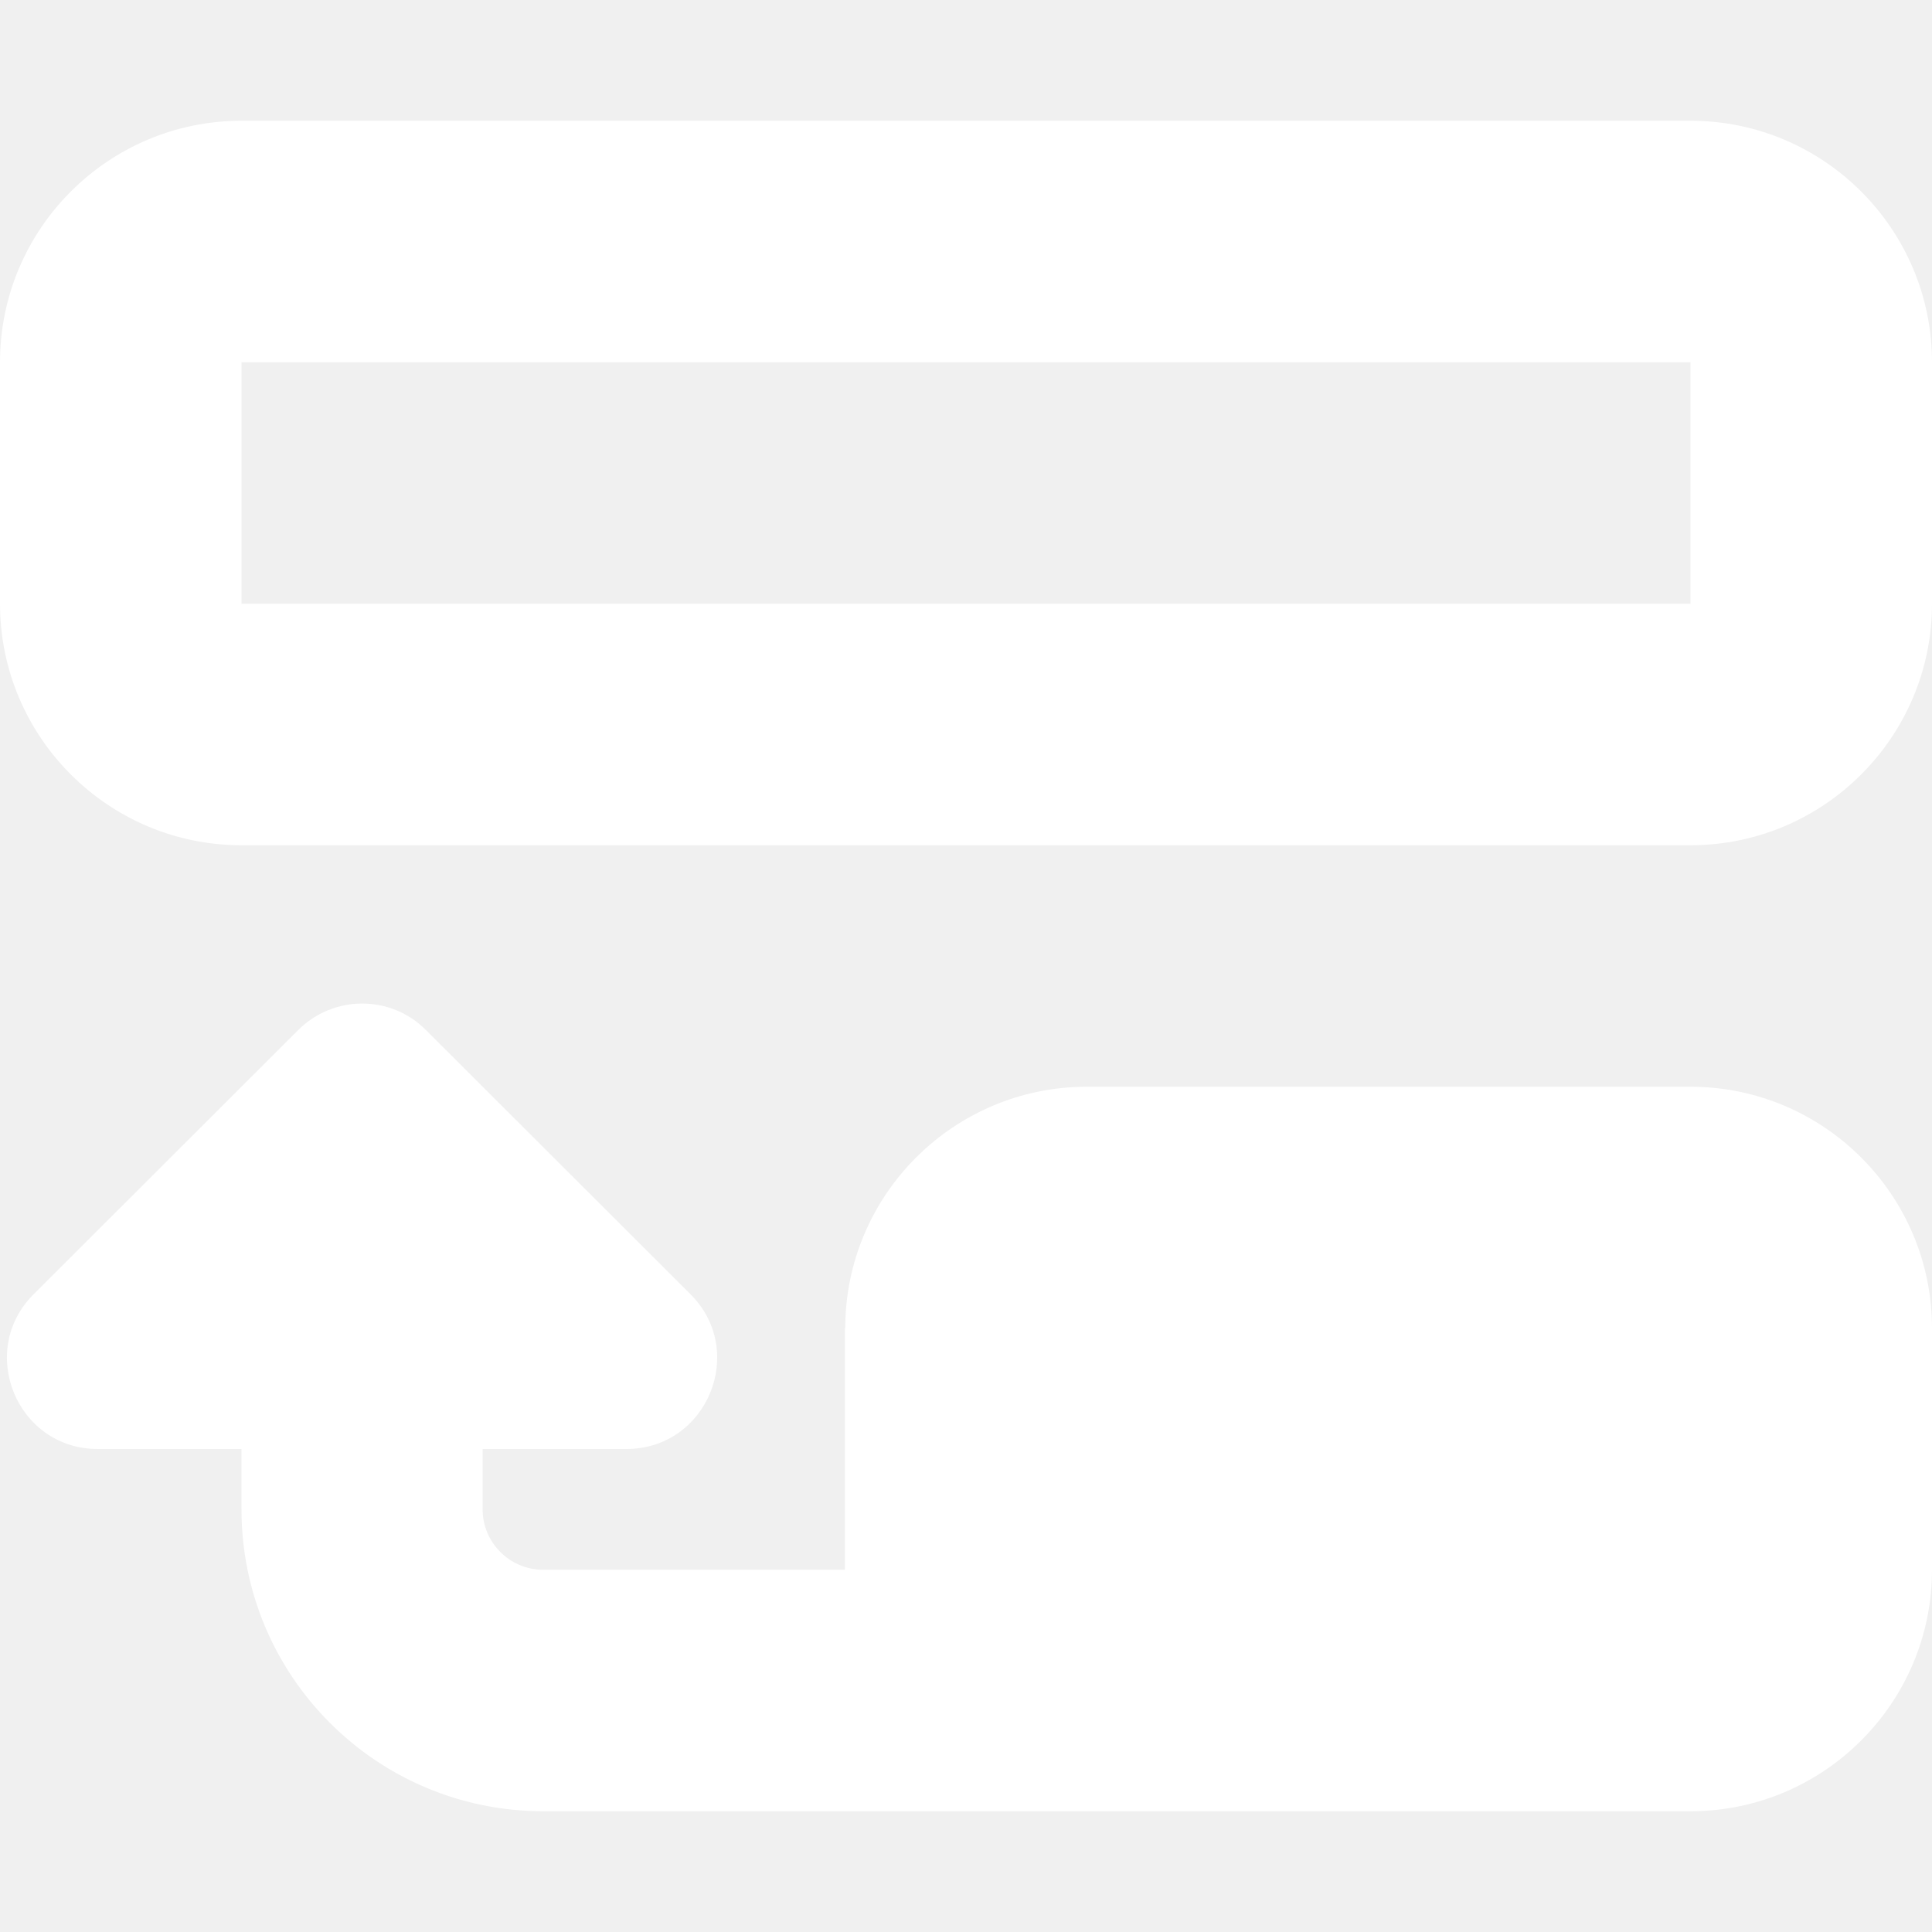
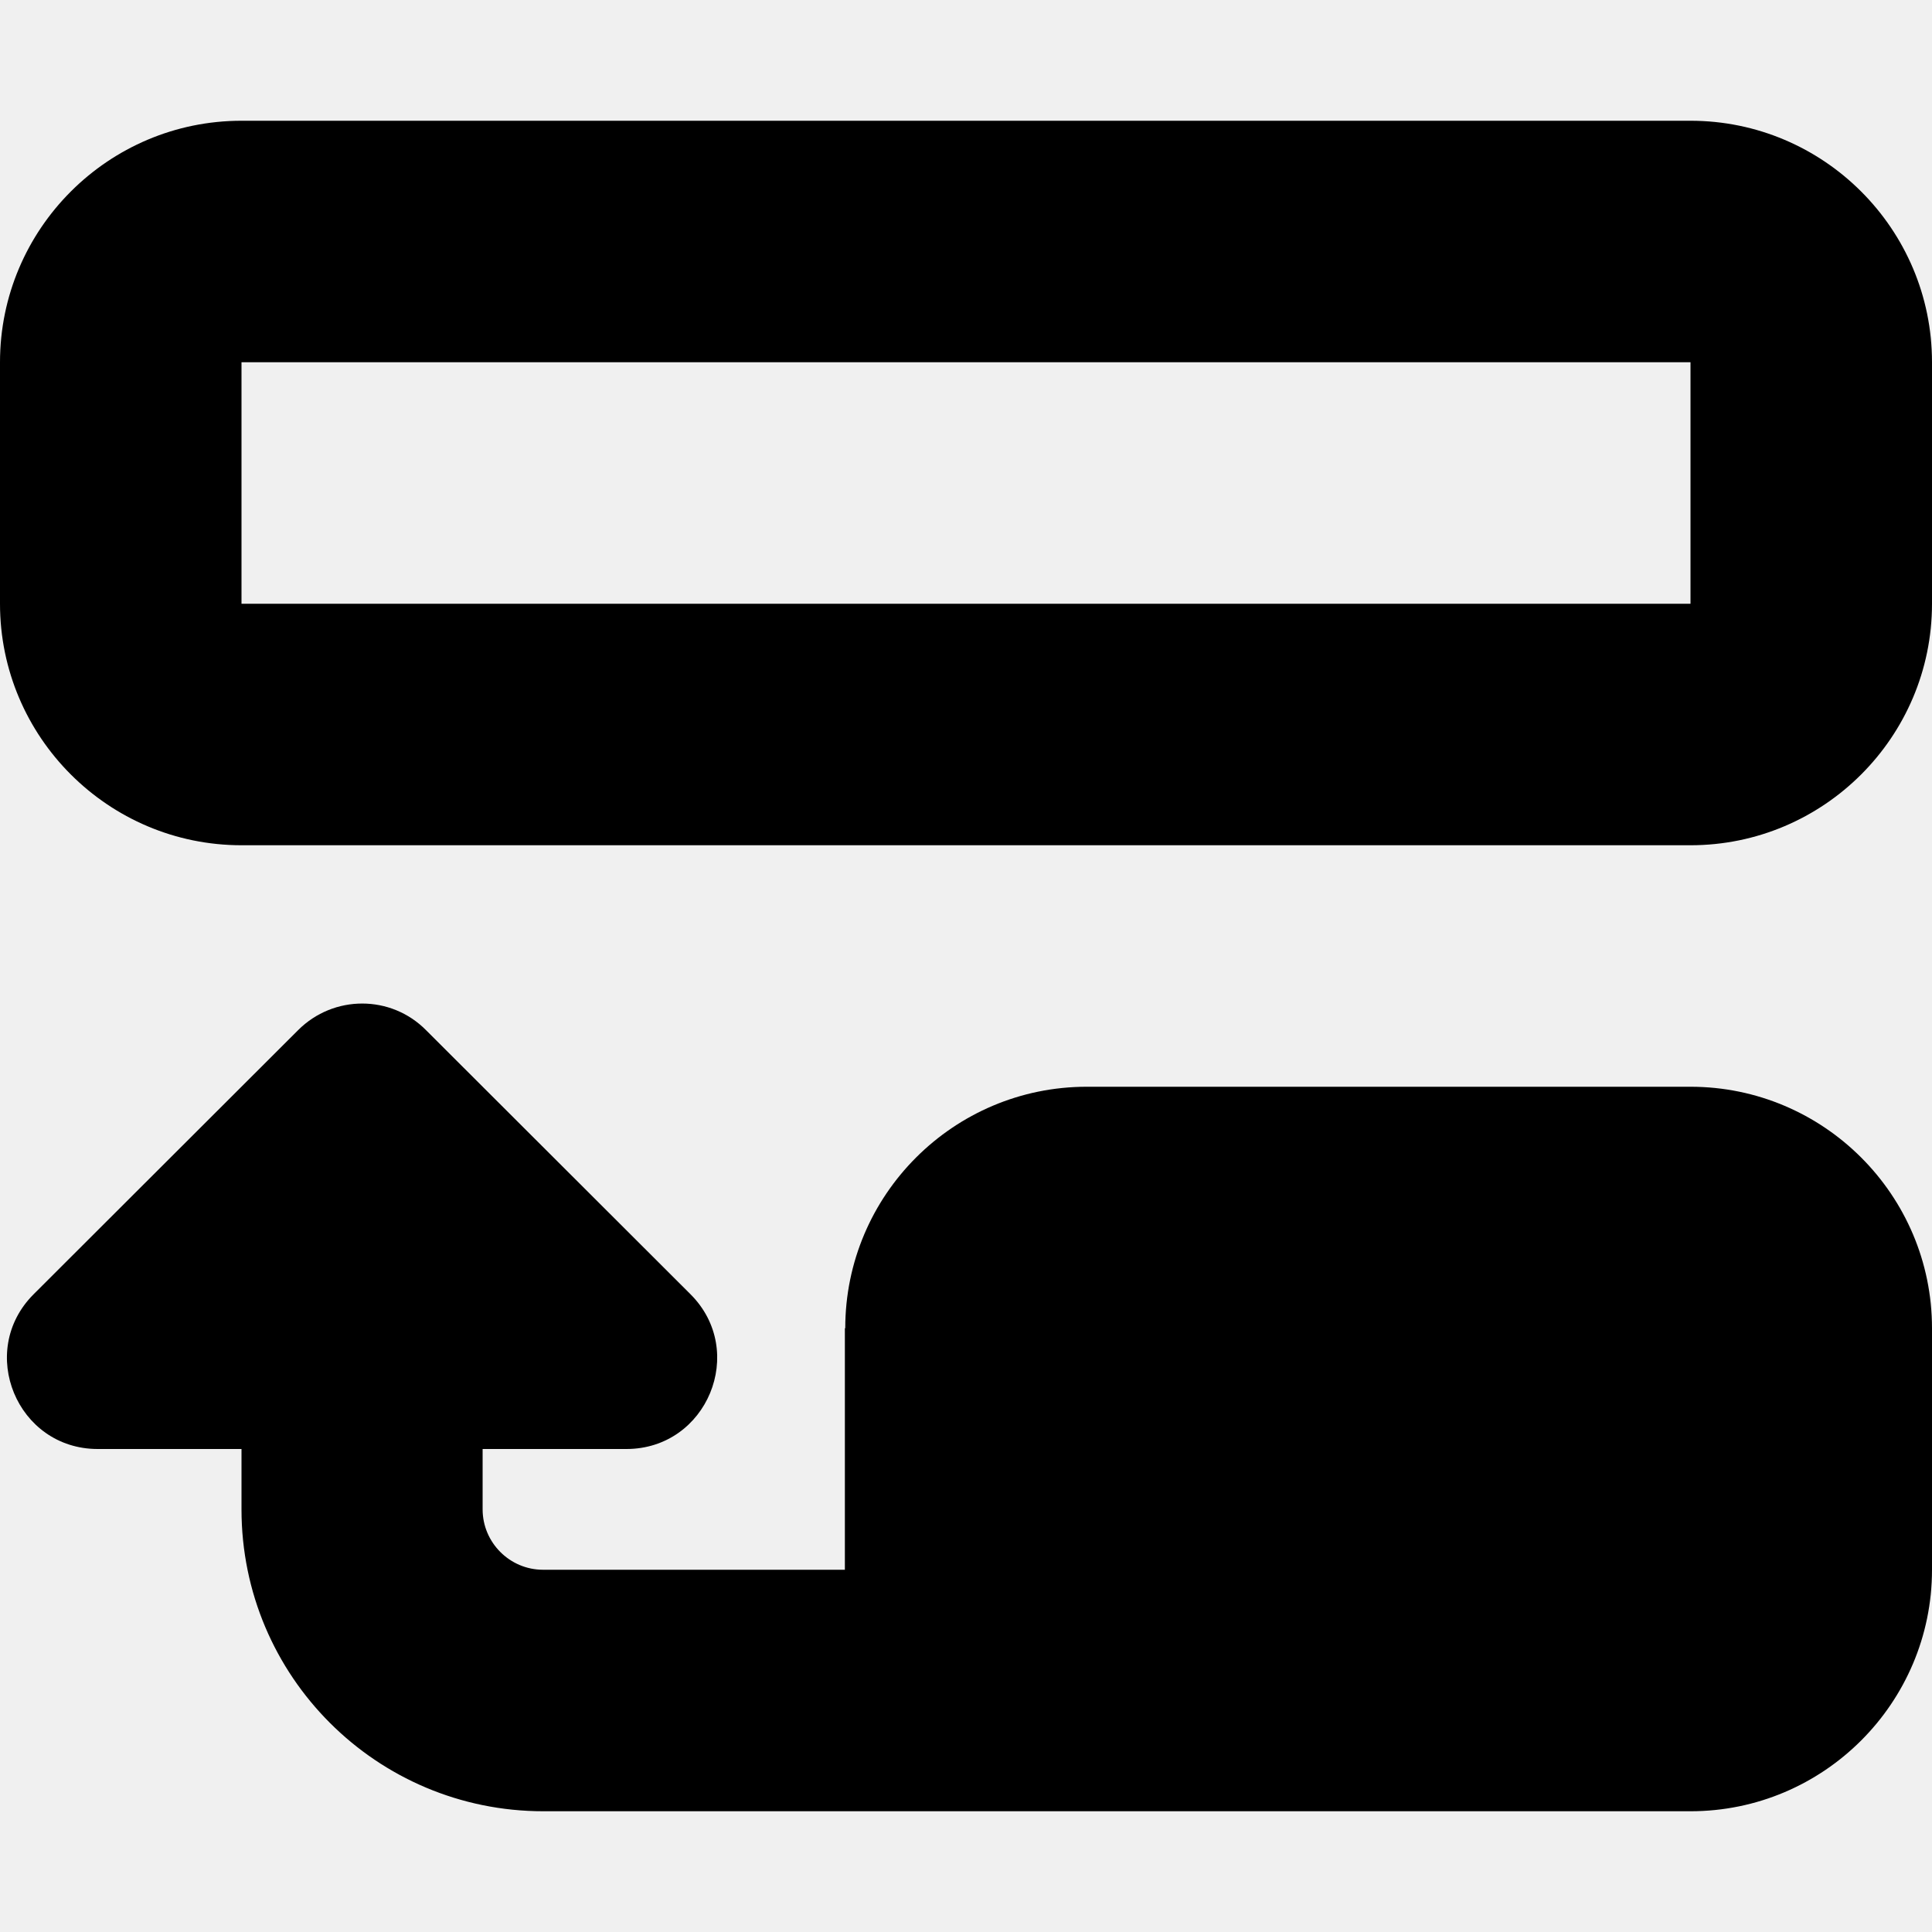
<svg xmlns="http://www.w3.org/2000/svg" width="100%" height="100%" viewBox="0 0 512 512" version="1.1" style="fill-rule:evenodd;clip-rule:evenodd;stroke-linejoin:round;stroke-miterlimit:2;">
-   <path id="path2" d="M64,96L64,160L448,160L448,96L64,96ZM64,32L448,32C483.3,32 512,60.7 512,96L512,160C512,195.3 483.3,224 448,224L64,224C28.7,224 0,195.3 0,160L0,96C0,60.7 28.7,32 64,32ZM224,352C224,316.7 252.7,288 288,288L448,288C483.3,288 512,316.7 512,352L512,416C512,451.3 483.3,480 448,480L144,480C99.8,480 64,444.2 64,400L64,384L25.9,384C4.5,384 -6.2,358.1 8.9,343L79,273C88.4,263.6 103.6,263.6 112.9,273L183,343C198.1,358.1 187.4,384 166,384L127.9,384L127.9,400C127.9,408.8 135.1,416 143.9,416L223.9,416L223.9,352L224,352Z" style="fill:white;fill-rule:nonzero;" />
+   <path id="path2" d="M64,96L64,160L448,160L448,96L64,96ZM64,32L448,32C483.3,32 512,60.7 512,96L512,160C512,195.3 483.3,224 448,224L64,224C28.7,224 0,195.3 0,160L0,96C0,60.7 28.7,32 64,32ZM224,352C224,316.7 252.7,288 288,288L448,288C483.3,288 512,316.7 512,352L512,416C512,451.3 483.3,480 448,480L144,480C99.8,480 64,444.2 64,400L64,384L25.9,384C4.5,384 -6.2,358.1 8.9,343L79,273C88.4,263.6 103.6,263.6 112.9,273L183,343C198.1,358.1 187.4,384 166,384L127.9,384L127.9,400C127.9,408.8 135.1,416 143.9,416L223.9,416L223.9,352L224,352Z" style="fill:black;fill-rule:nonzero;" />
</svg>
